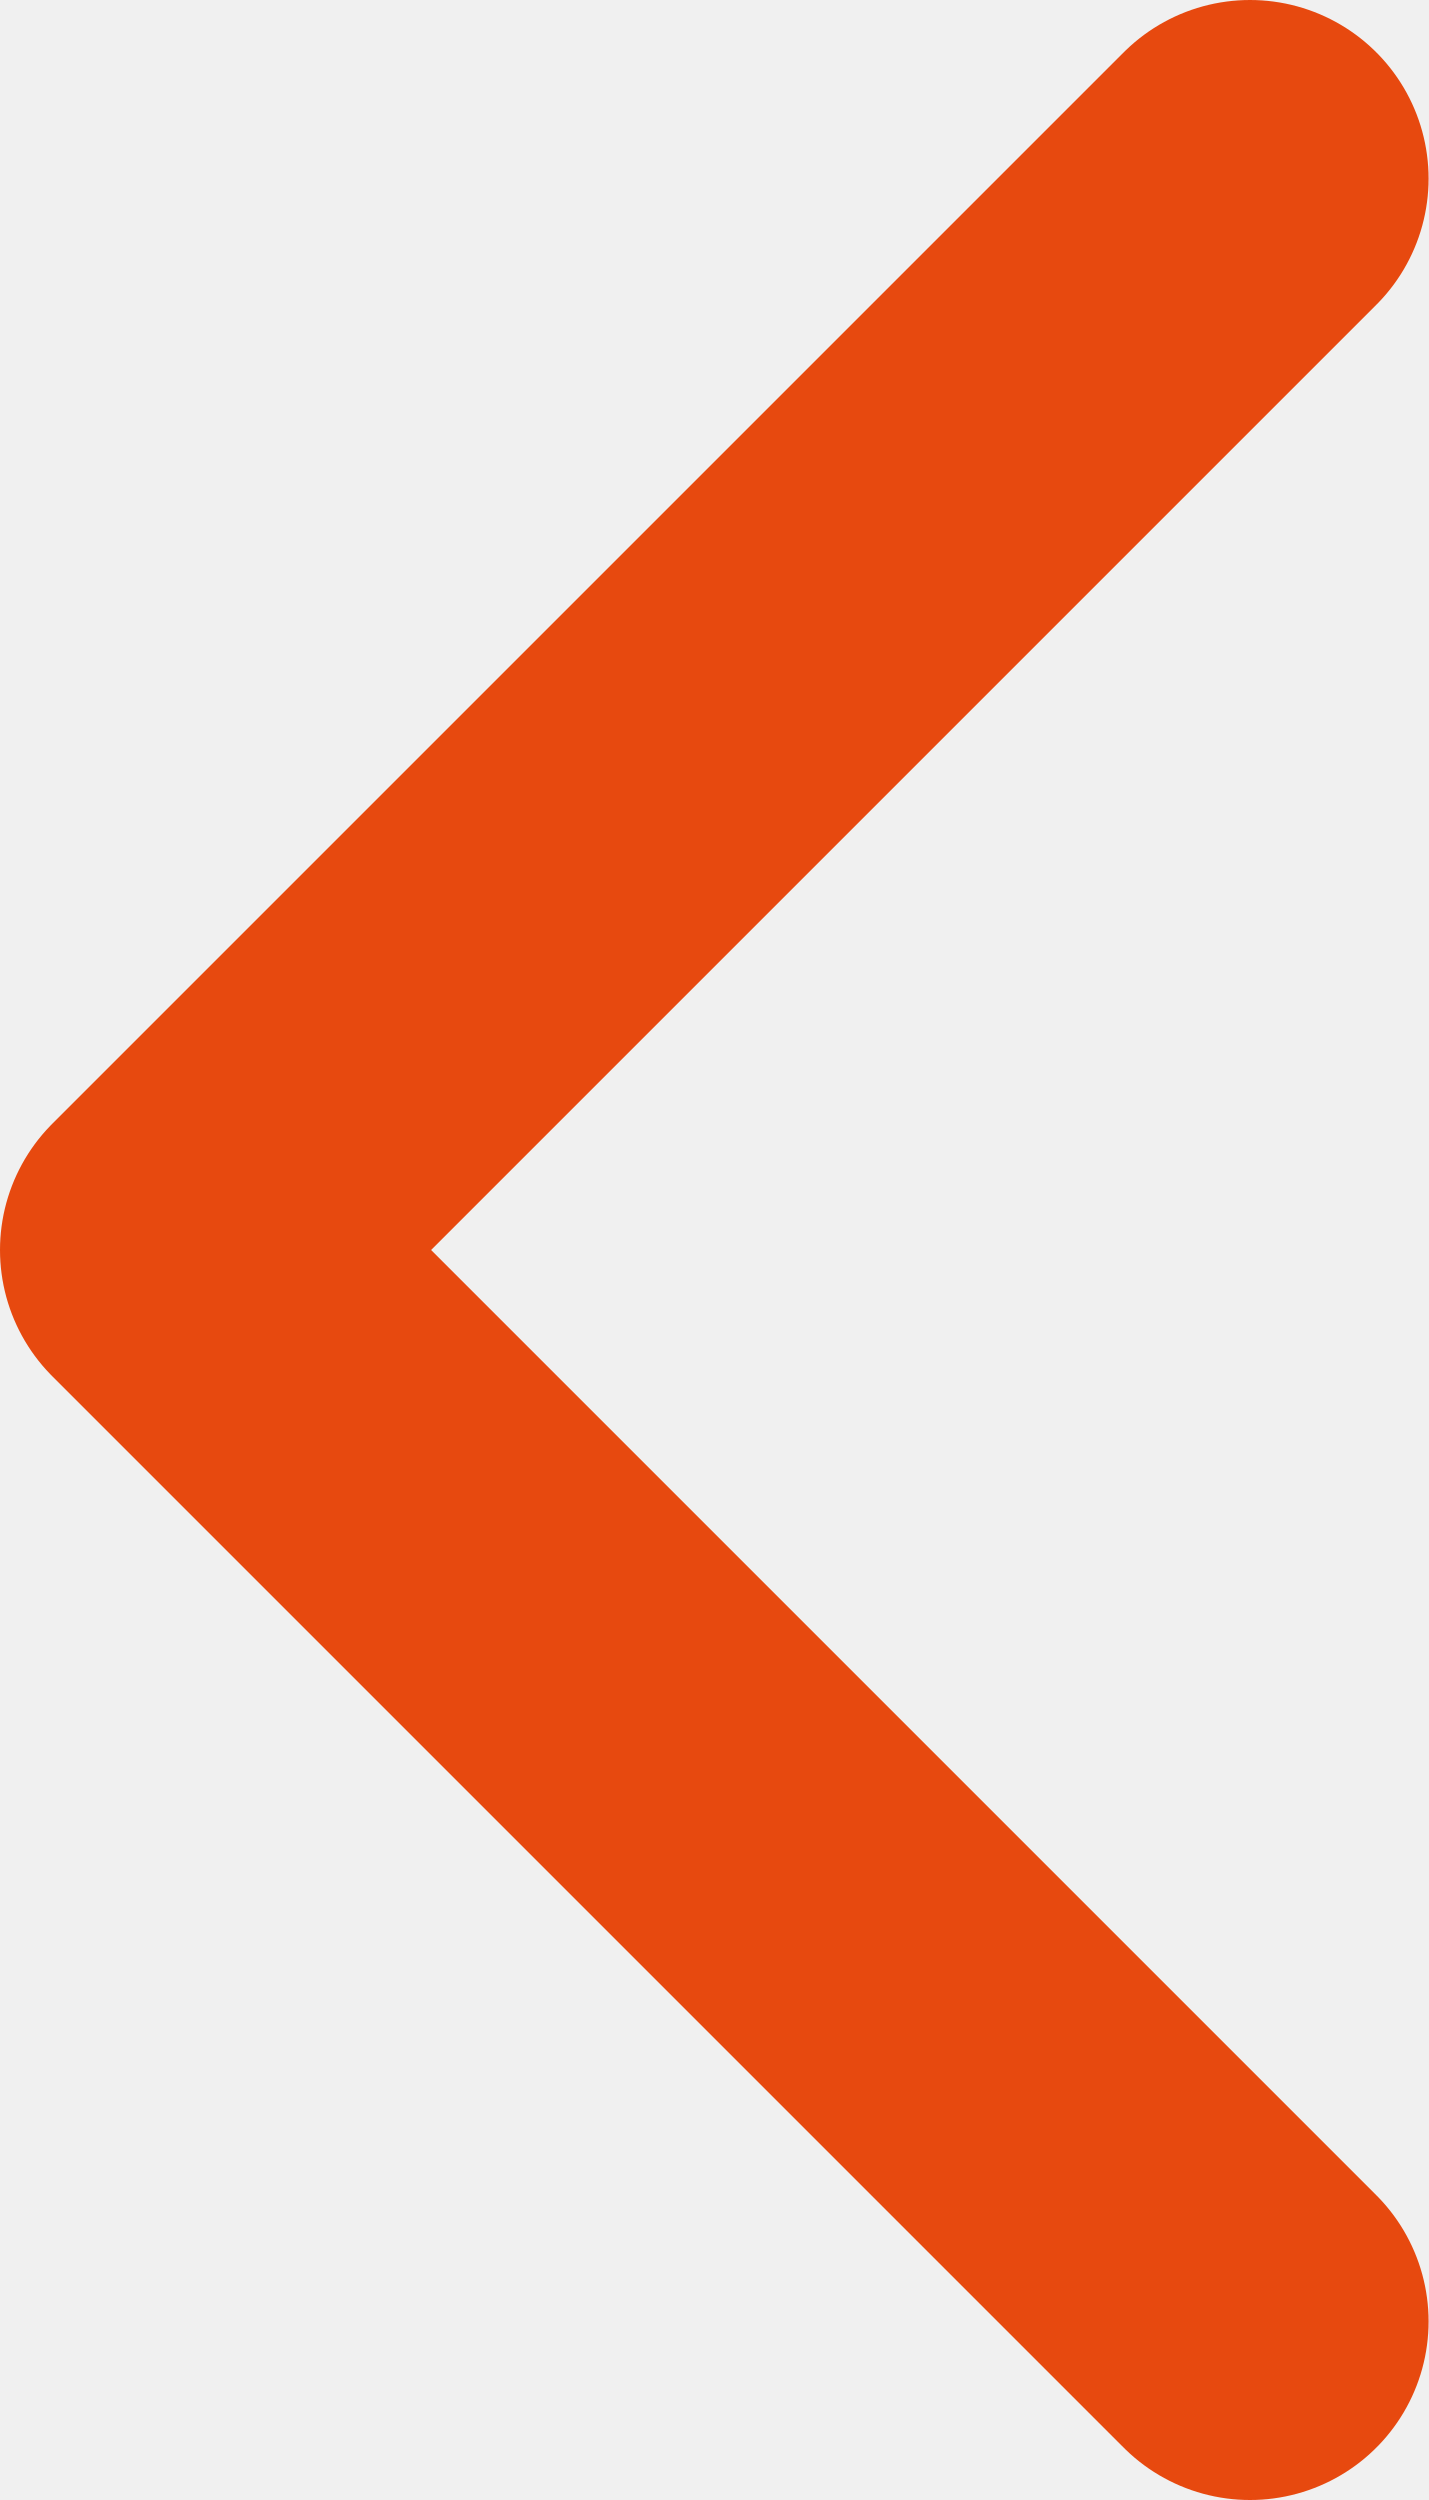
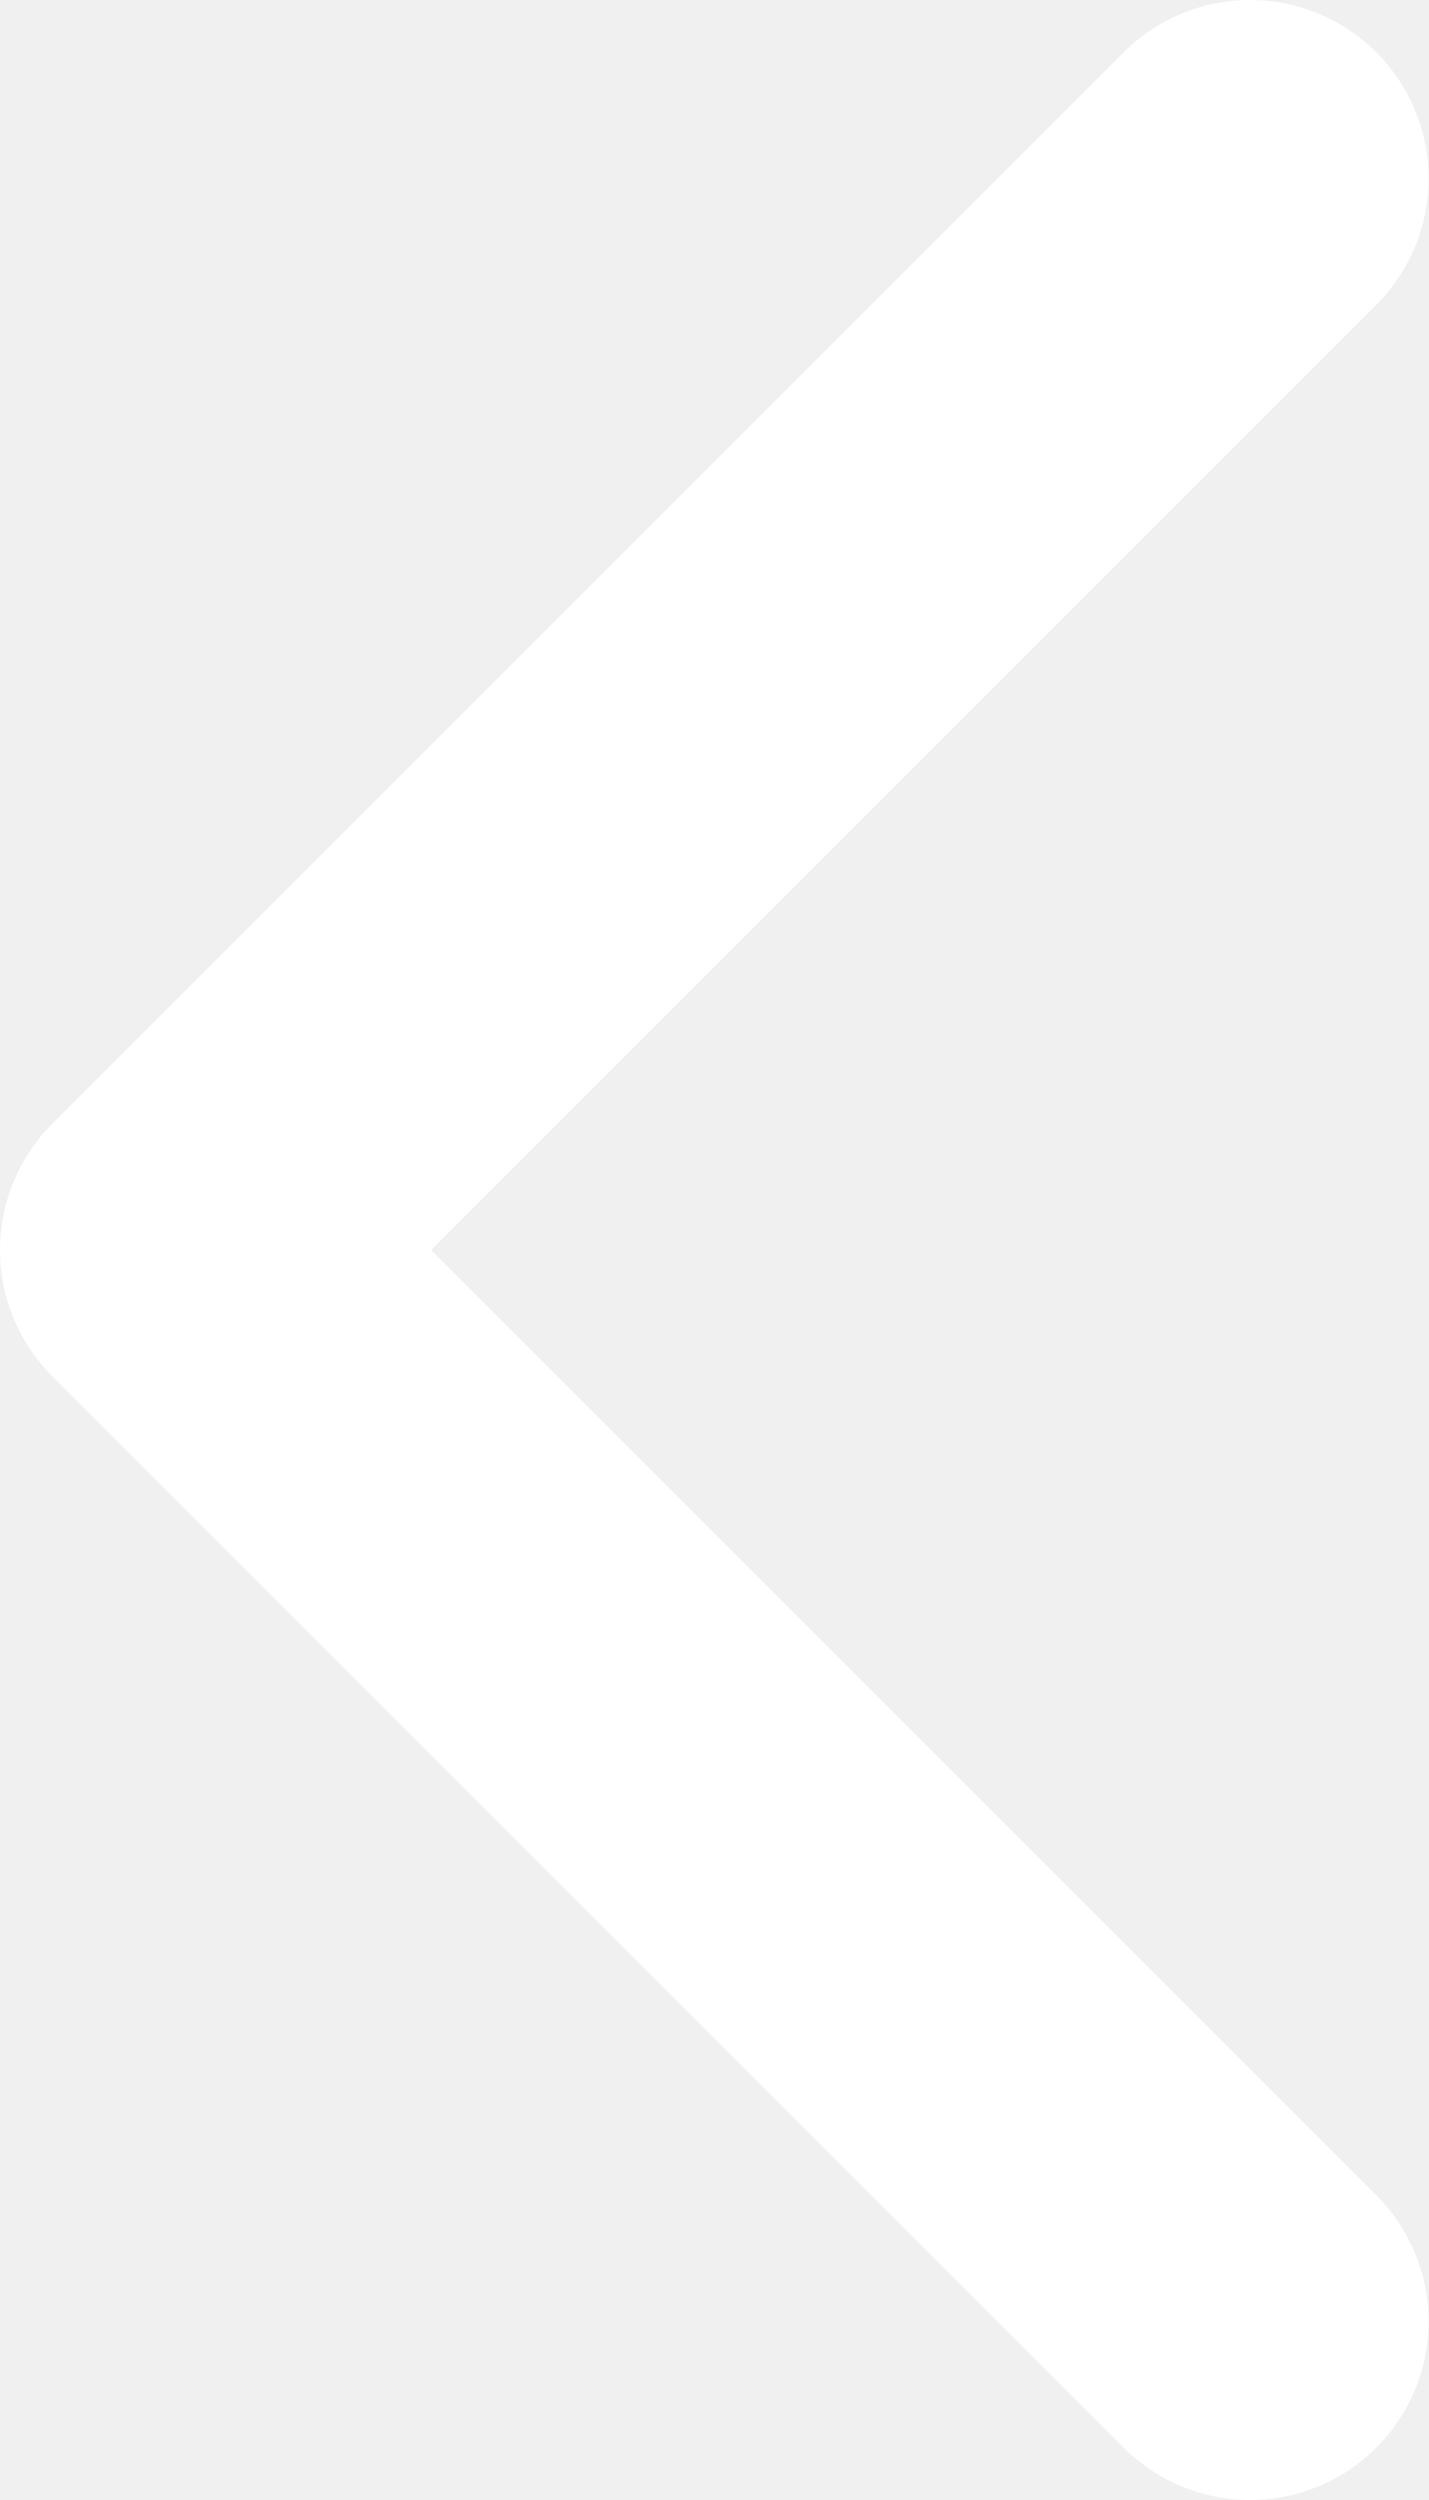
<svg xmlns="http://www.w3.org/2000/svg" width="8px" height="14px" viewBox="0 0 8 14" version="1.1">
  <g id="Фотоотчет++" stroke="none" stroke-width="1" fill="none" fill-rule="evenodd" stroke-linecap="round" stroke-linejoin="round">
-     <g id="Новотомилино_ход-строительства_1600" transform="translate(-237, -2091)" stroke="#E7490F" stroke-width="2">
+     <g id="Новотомилино_ход-строительства_1600" transform="translate(-237, -2091)" stroke="#ffffff" stroke-width="2">
      <g id="Group-9" transform="translate(180, 2078)">
        <g id="Group-5" transform="translate(58, 10)">
          <polyline id="Path" transform="translate(3, 10) rotate(-90) translate(-3, -10) " points="9 13 3 7 -3 13" />
        </g>
      </g>
    </g>
  </g>
</svg>
